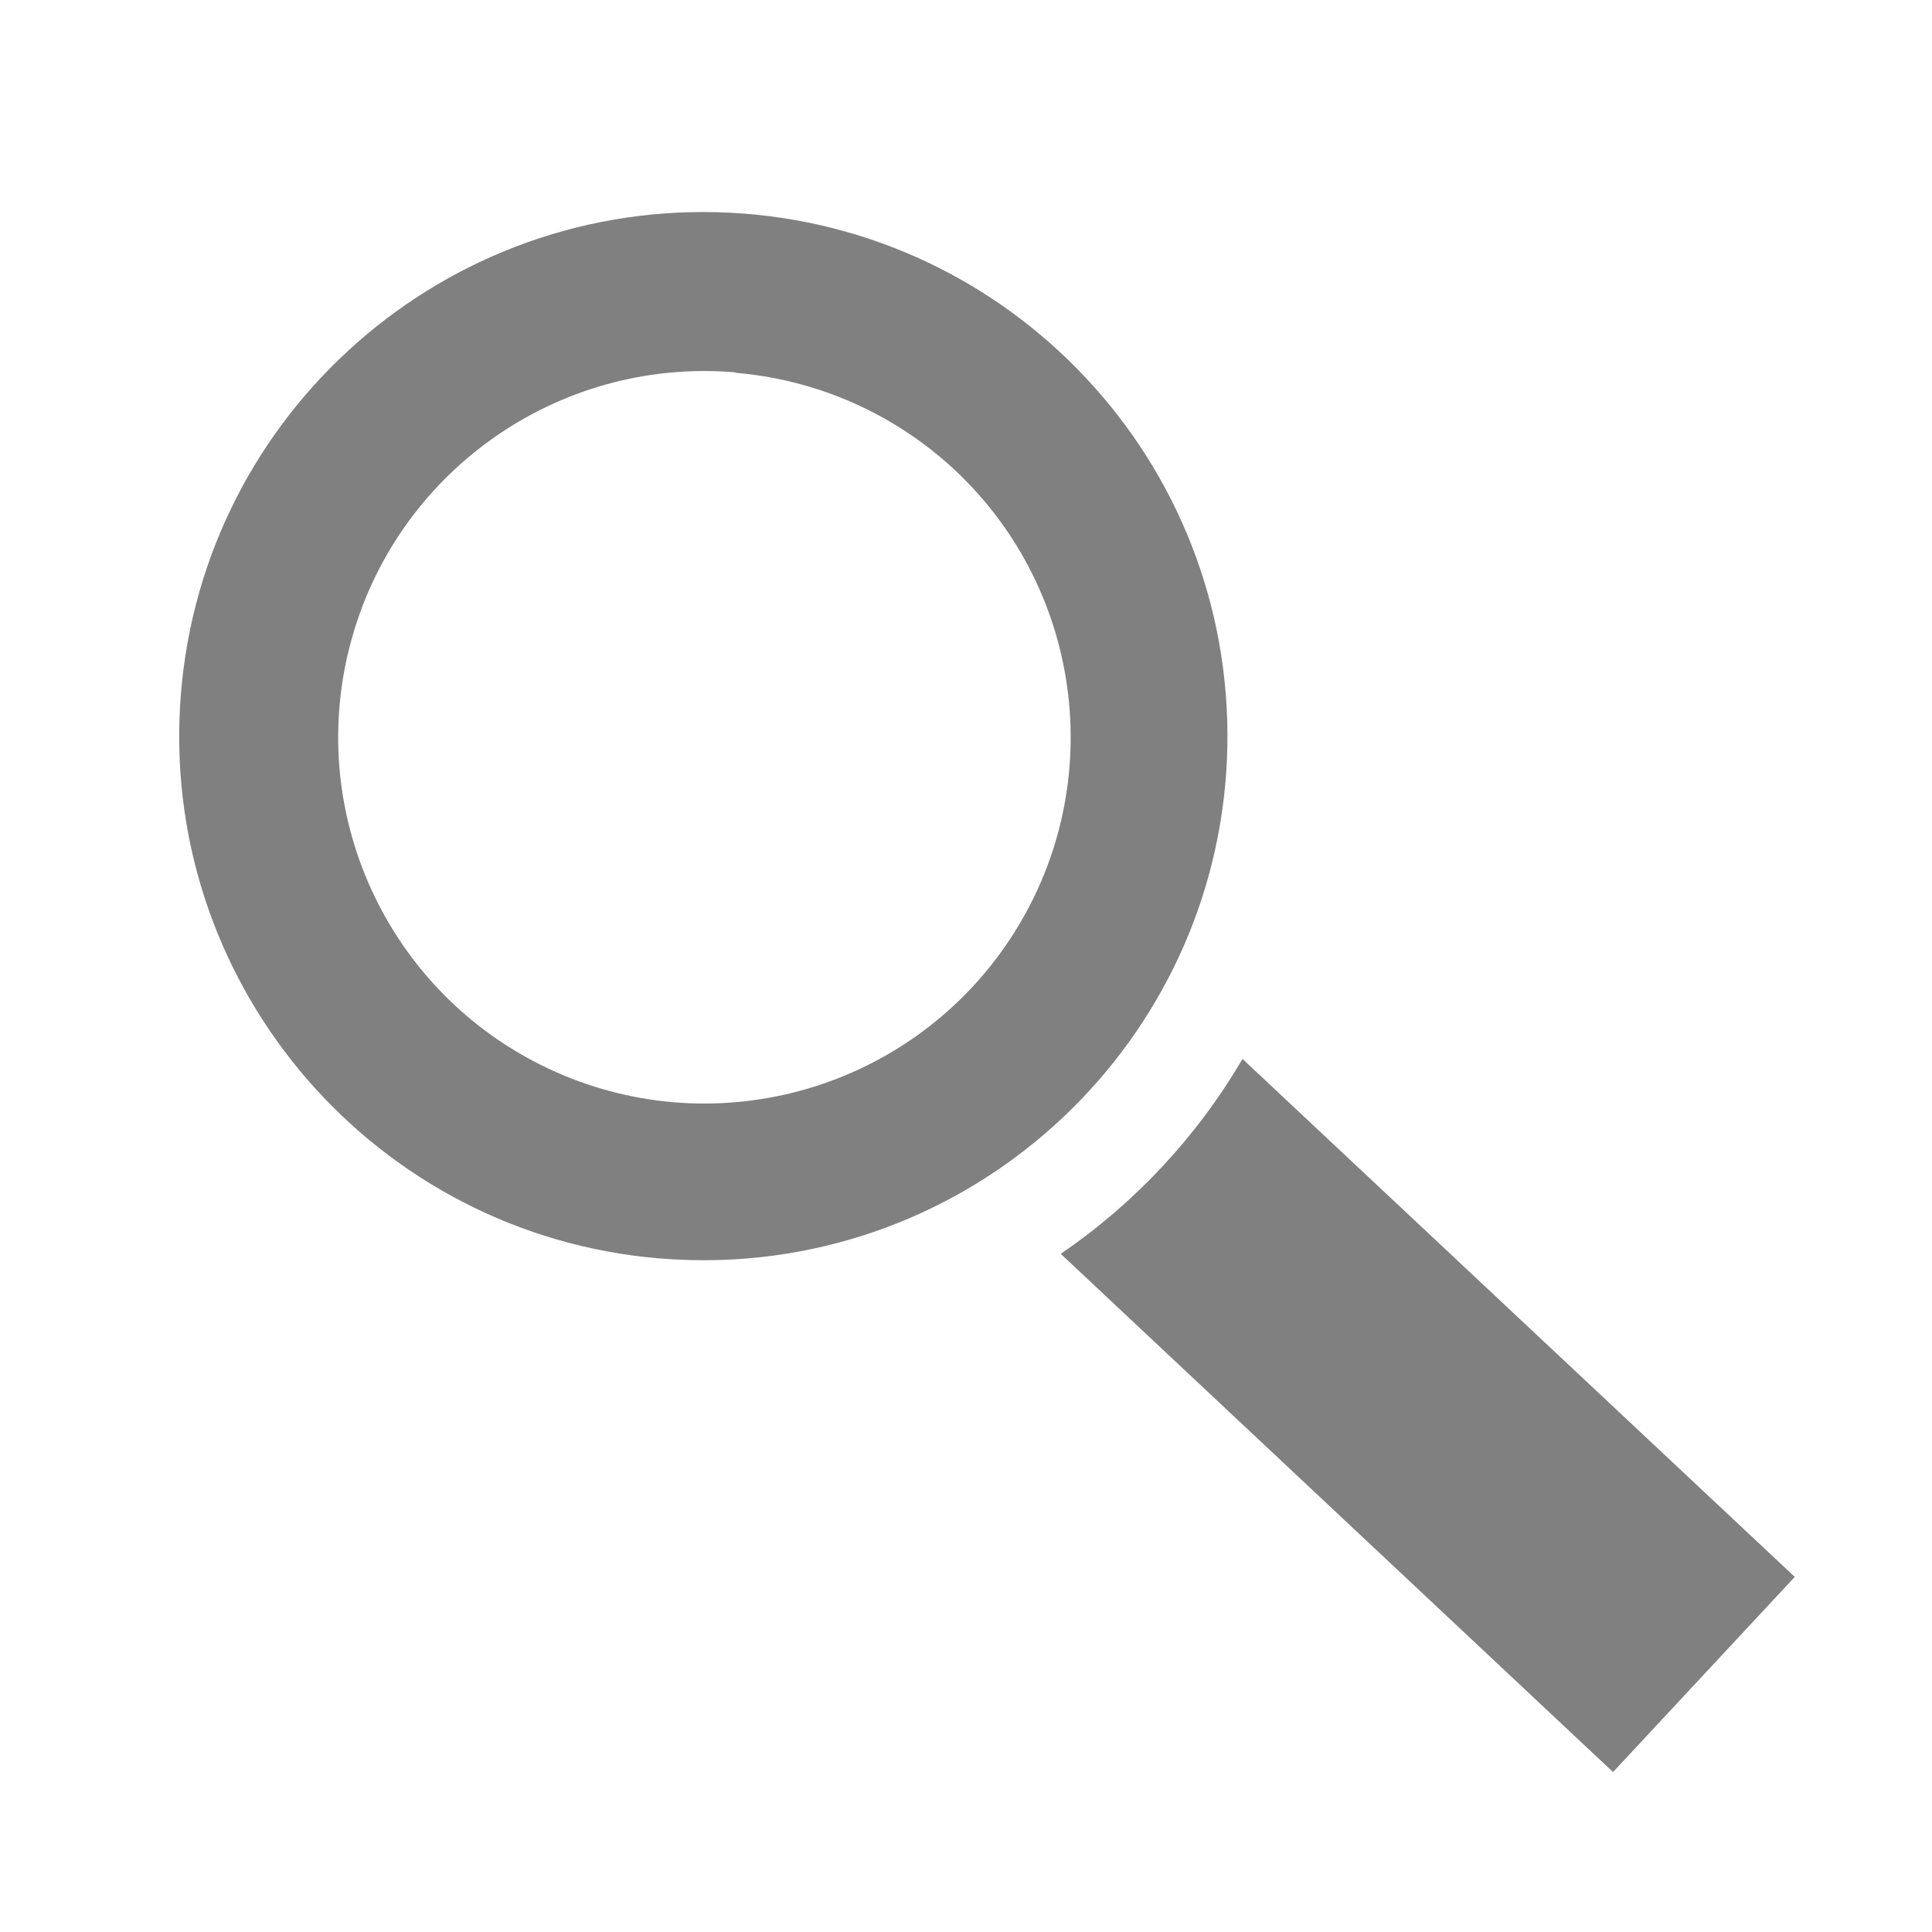
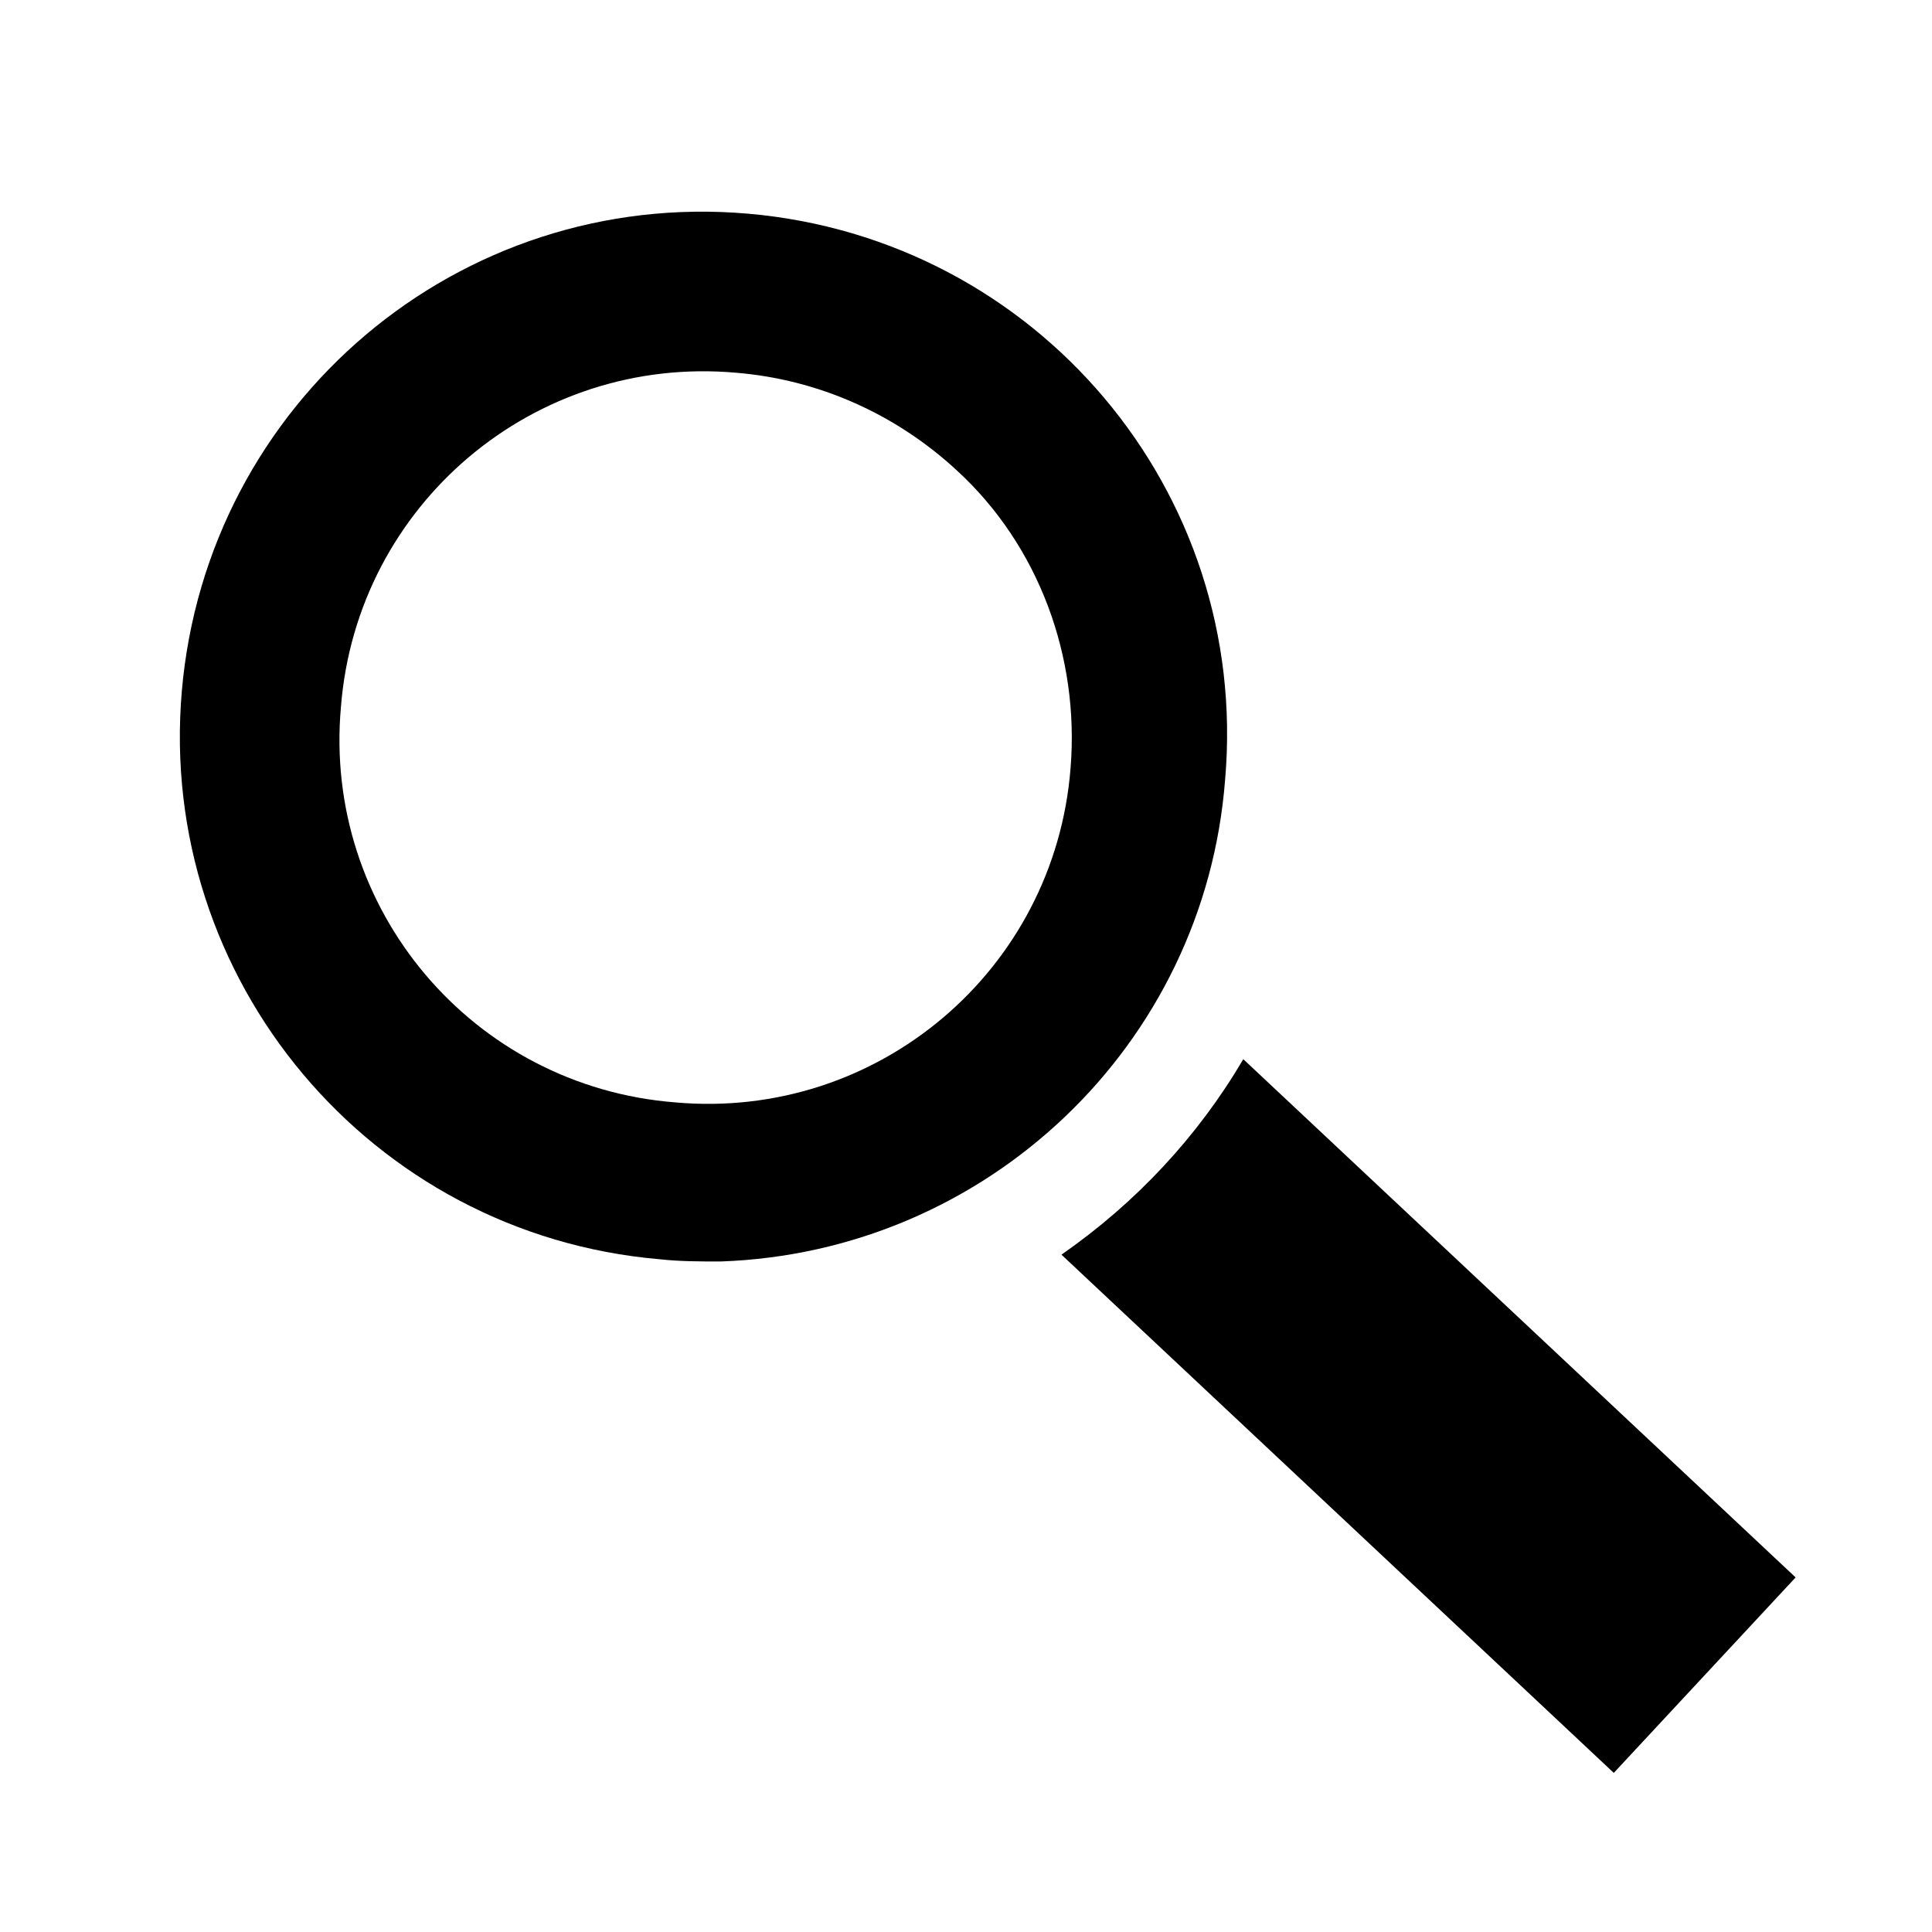
- <svg xmlns="http://www.w3.org/2000/svg" id="Calque_1" data-name="Calque 1" viewBox="0 0 85.04 85.04">
-   <defs>
-     <style>.cls-1{fill:gray;}</style>
-   </defs>
-   <path class="cls-1" d="M54.69,46.61a26.77,26.77,0,0,1-8,8.58L71,78l8-8.59Z" />
-   <path class="cls-1" d="M29,55.39a23.07,23.07,0,1,1,2.74.07A24.94,24.94,0,0,1,29,55.39Zm3.37-39a16.12,16.12,0,1,0,9.66,4.3A16.13,16.13,0,0,0,32.39,16.41Z" />
+ <svg xmlns="http://www.w3.org/2000/svg" version="1.1" id="Calque_1" x="0px" y="0px" viewBox="0 0 85 85" style="enable-background:new 0 0 85 85;" xml:space="preserve">
+   <path d="M54.7,46.6c-2,3.4-4.7,6.3-8,8.6L71,78l8-8.6L54.7,46.6z" />
+   <path d="M29,55.4C16.3,54.3,6.9,43.1,8,30.4s12.2-22.1,24.9-21s22.1,12.2,21,24.9C53,46,43.4,55.1,31.7,55.5  C30.8,55.5,29.9,55.5,29,55.4z M32.4,16.4c-8.9-0.8-16.7,5.8-17.4,14.7c-0.8,8.9,5.8,16.7,14.7,17.4c8.9,0.8,16.7-5.8,17.4-14.7  c0.4-4.9-1.4-9.8-5-13.1C39.4,18.2,36,16.7,32.4,16.4L32.4,16.4z" />
</svg>
